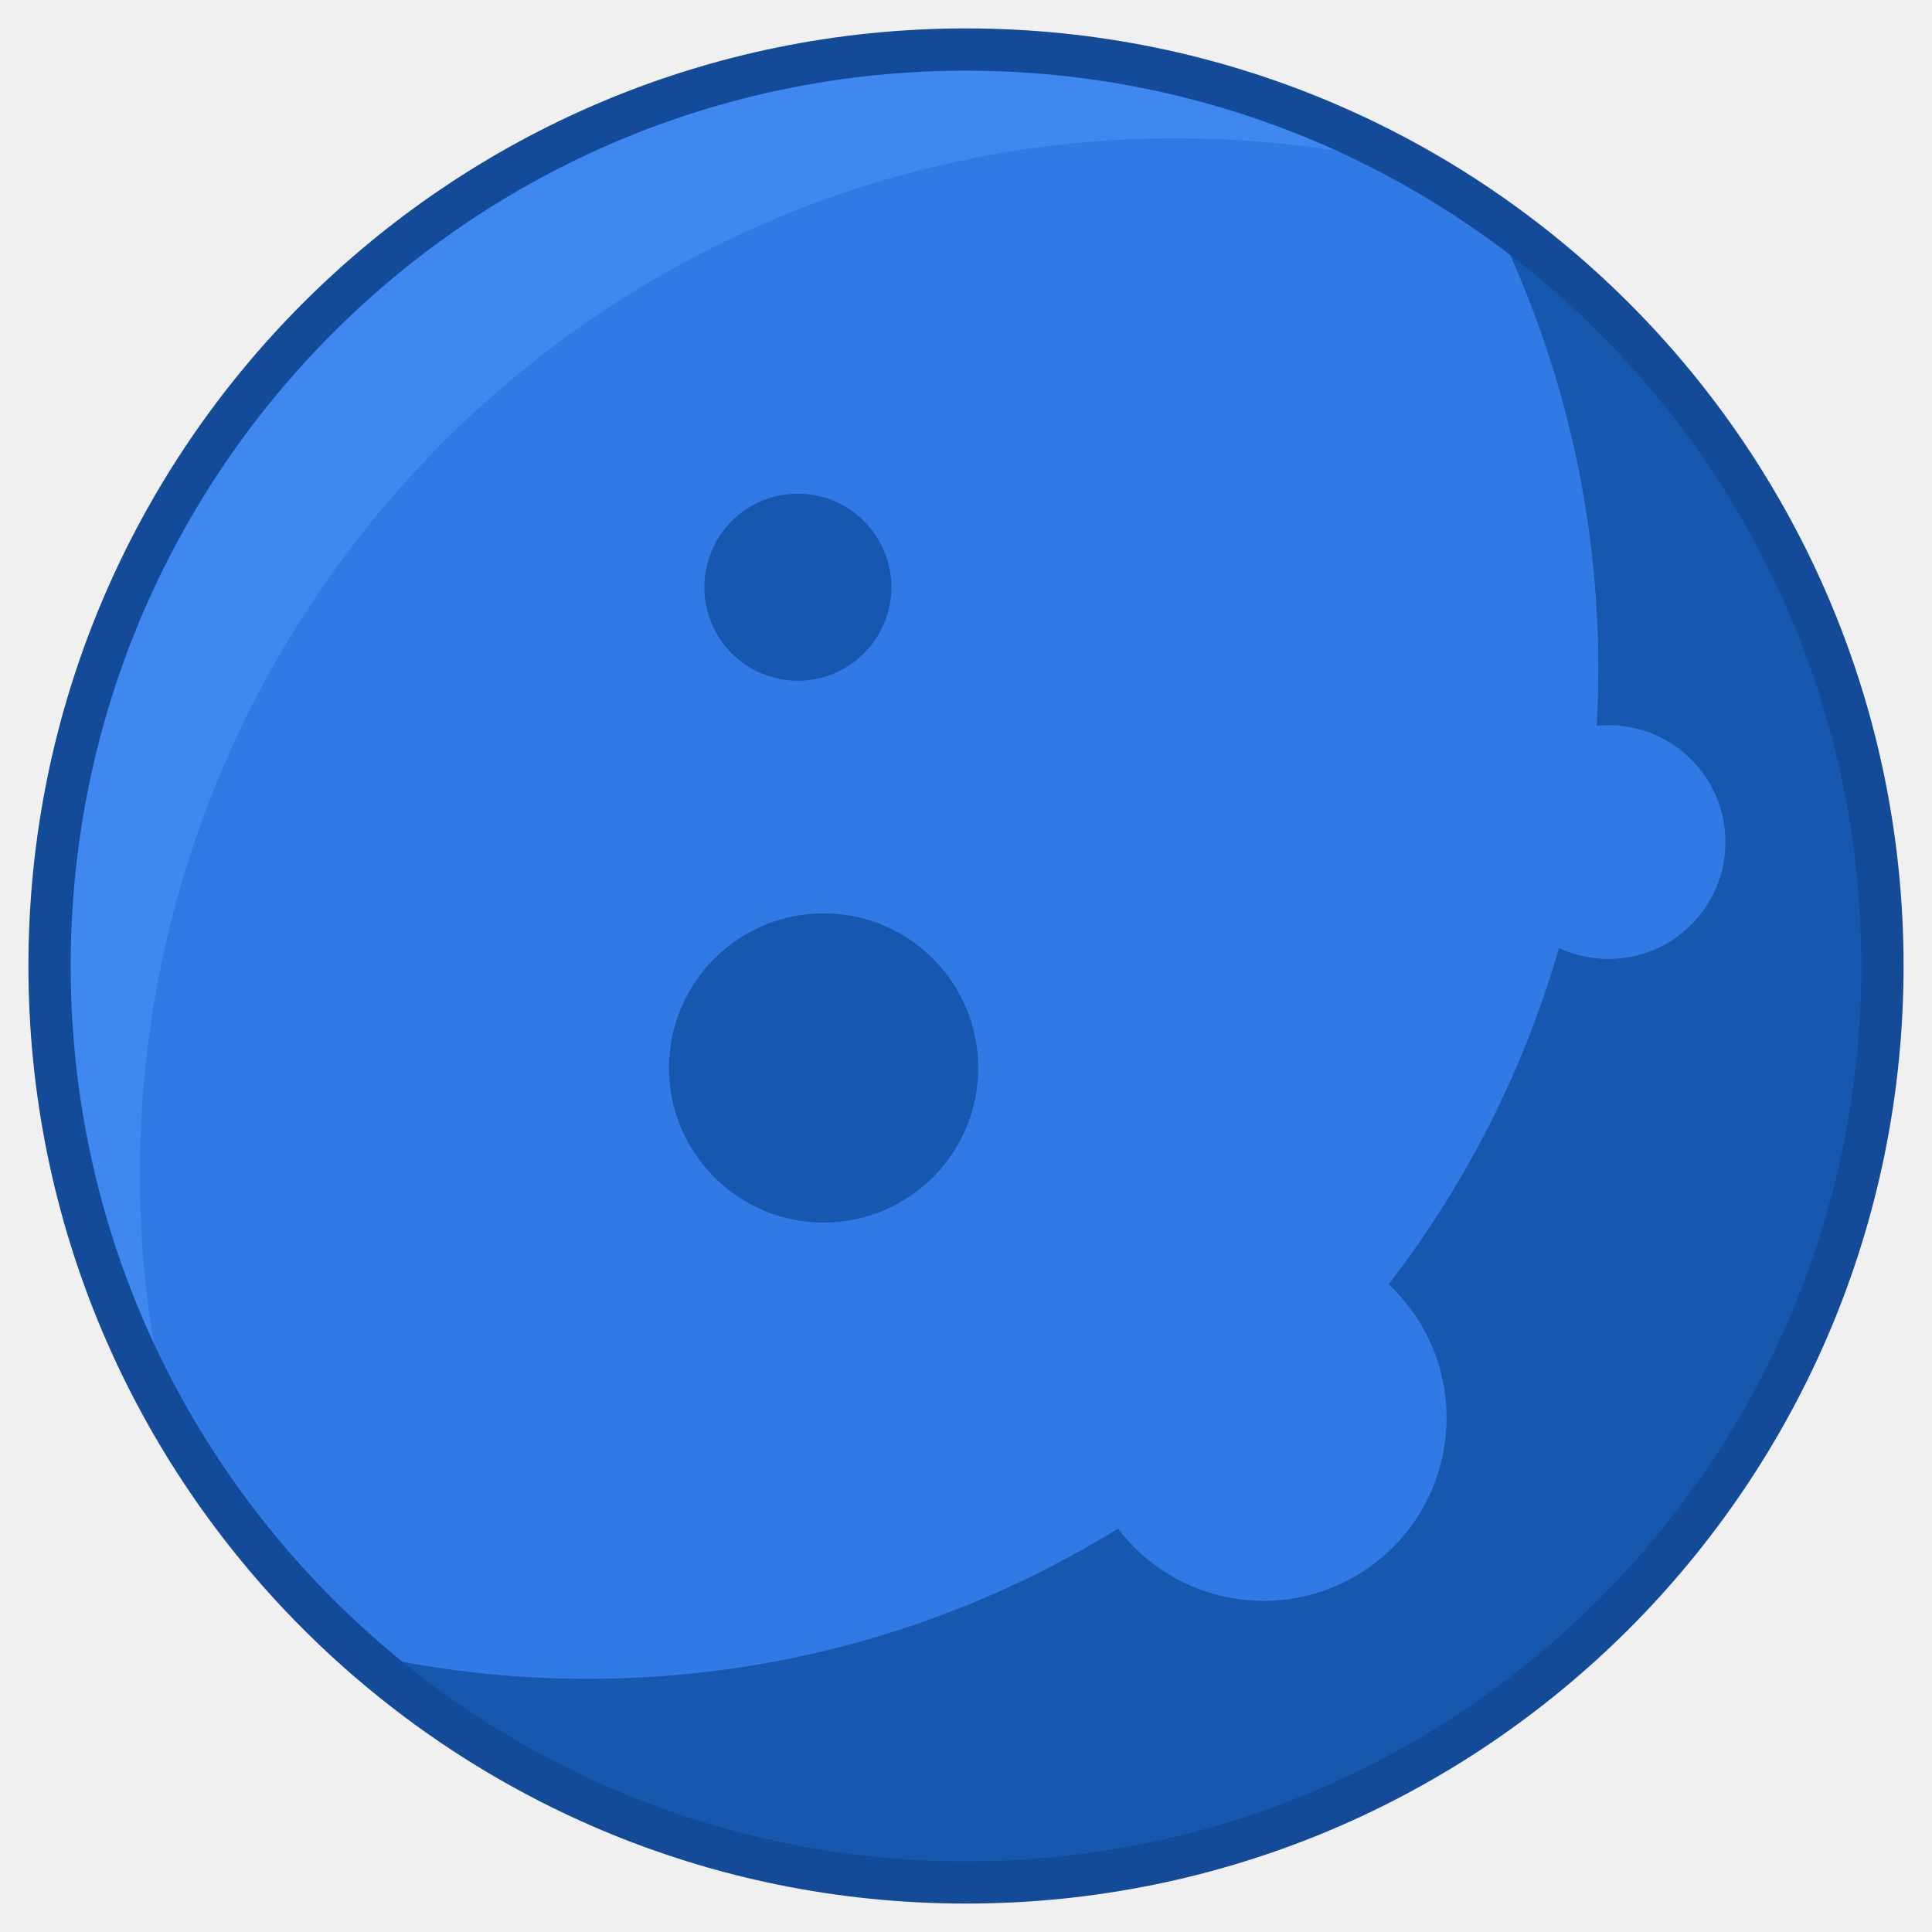
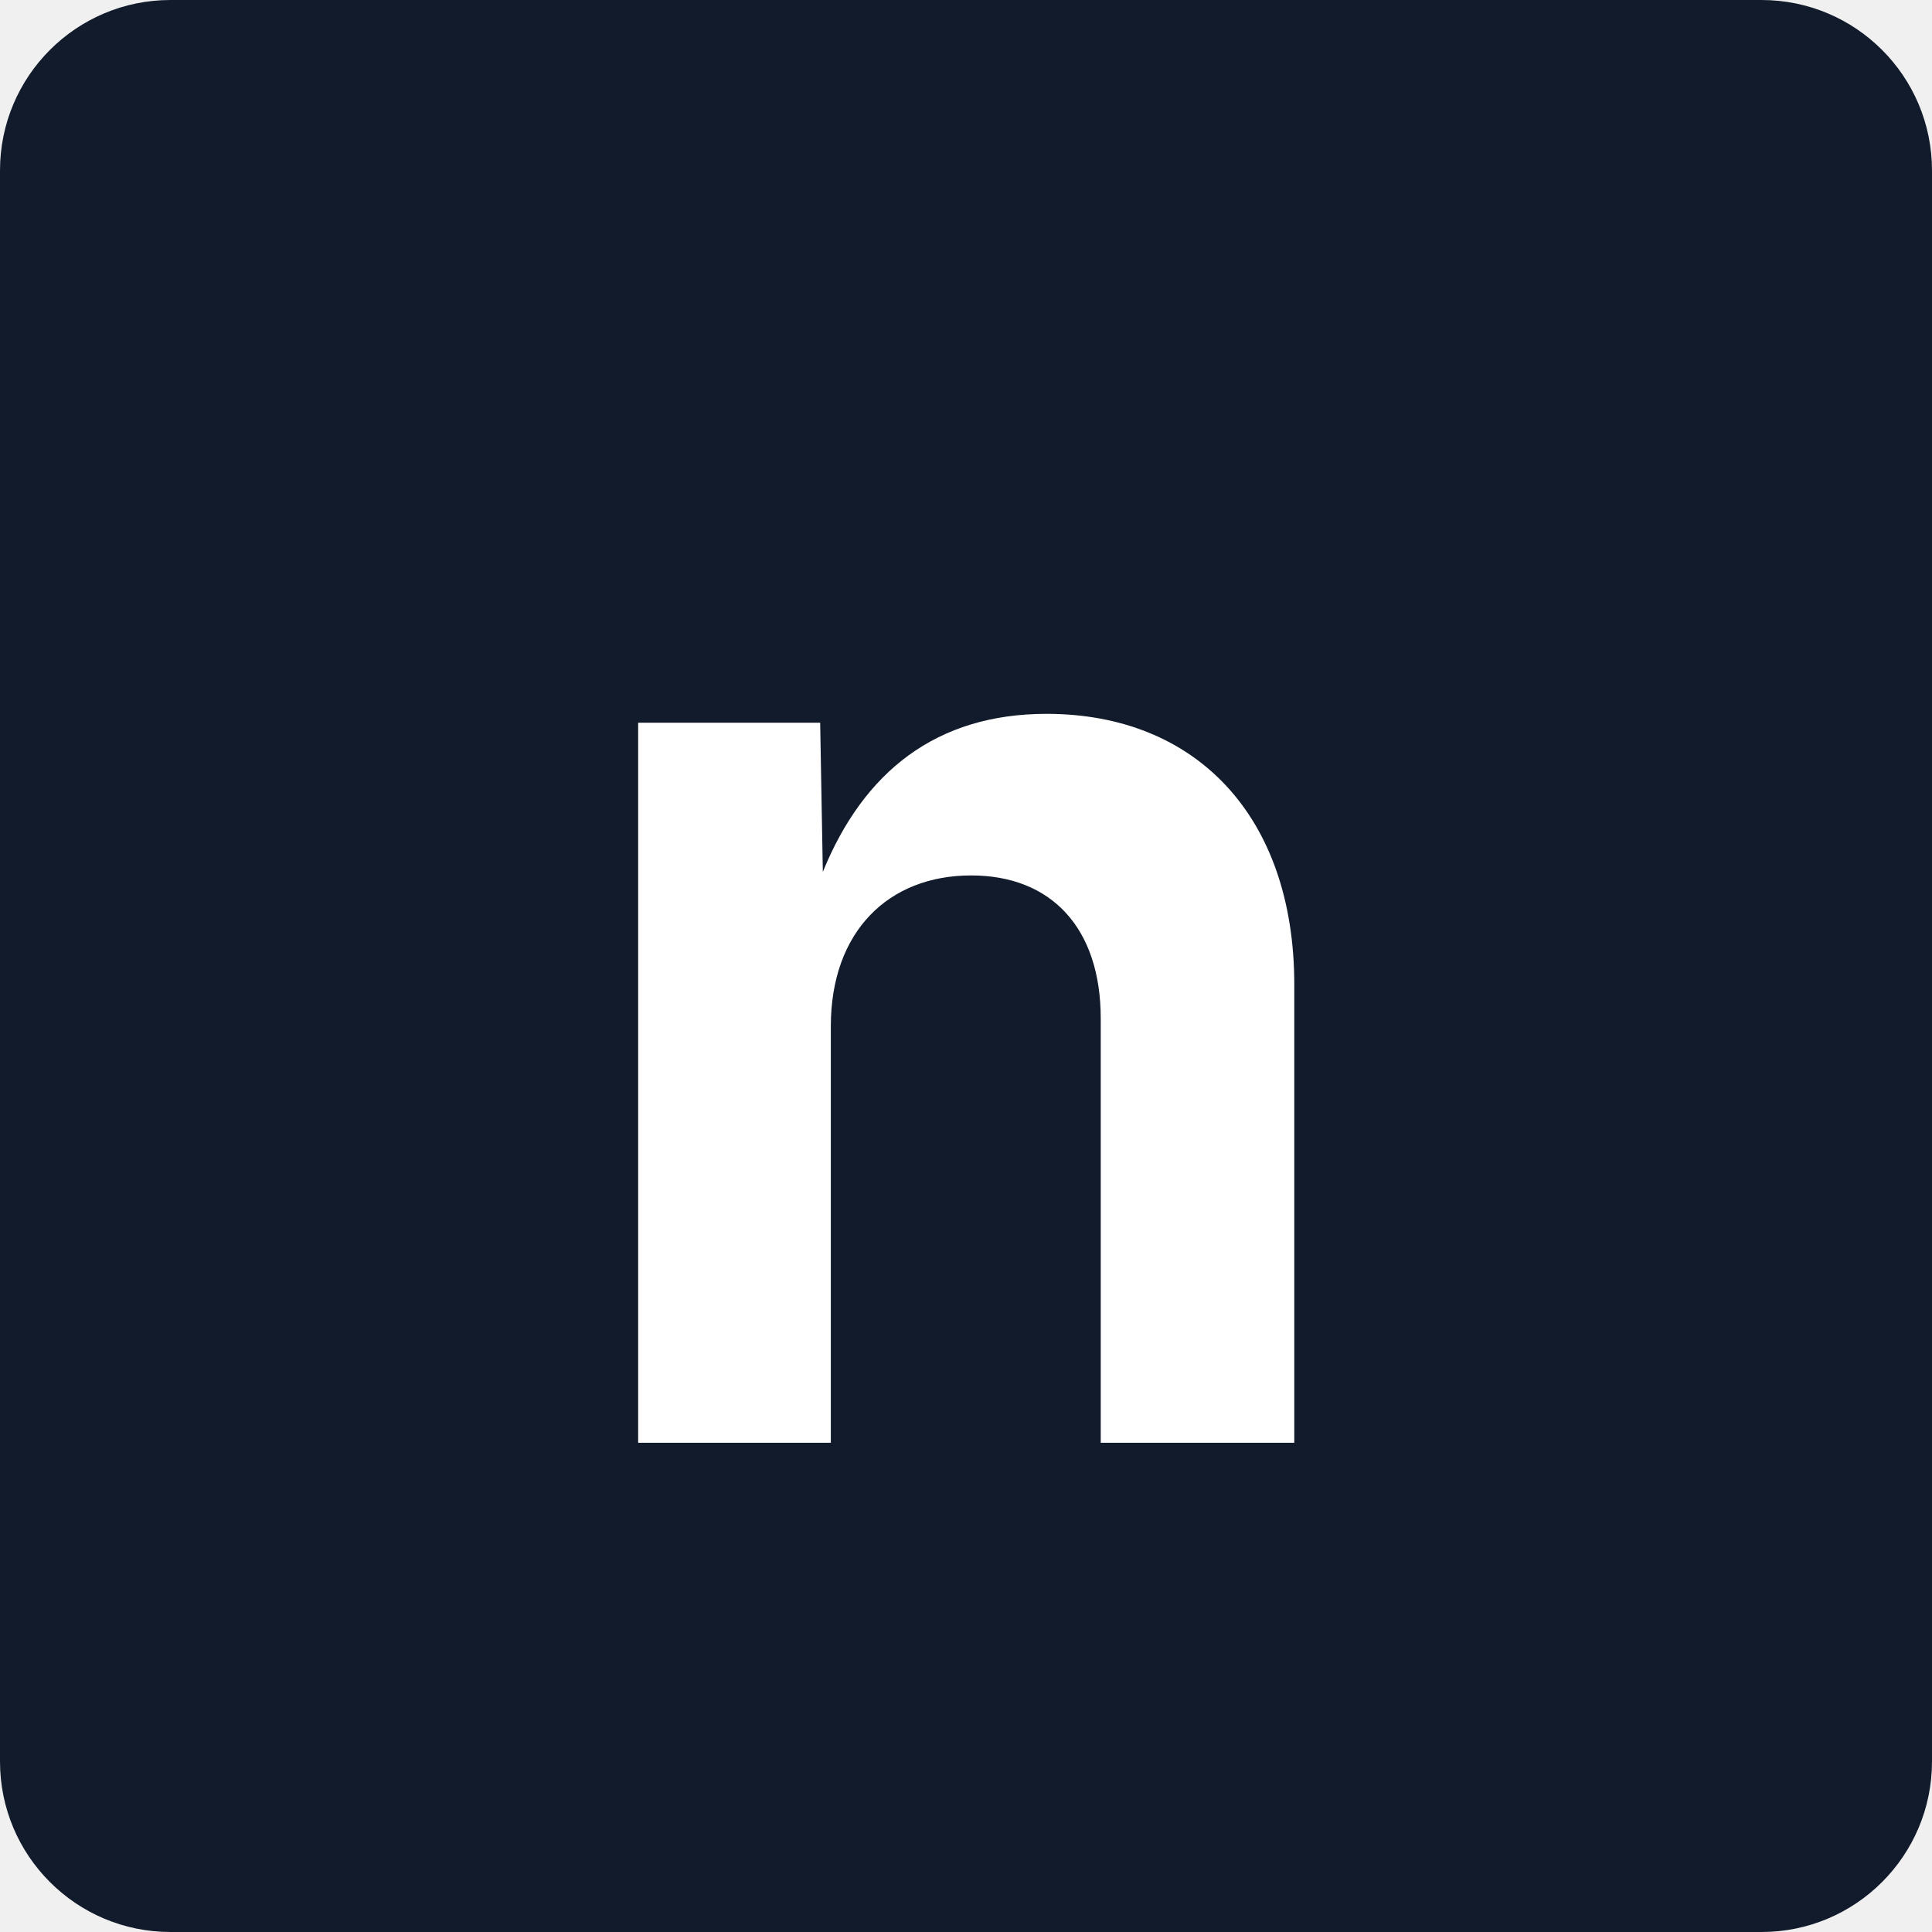
- <svg xmlns="http://www.w3.org/2000/svg" width="512" height="512" viewBox="0 0 135.467 135.467">
-   <circle transform="scale(-1 1)" fill="#2f7ae5" r="64.259" cy="67.733" cx="-67.733" />
-   <path fill="#1558ae" d="M104.554 15.071a-64.26 64.26 0 0127.438 52.662-64.26 64.26 0 01-64.26 64.26-64.26 64.26 0 01-42.548-16.105-70.885 70.885 0 0016 1.83-70.885 70.885 0 0070.885-70.885-70.885 70.885 0 00-7.514-31.762z" />
-   <path fill="#3e88ef" d="M67.782 3.474a-64.26 64.26 0 0131.234 8.13-72.67 72.67 0 00-16.535-1.906-72.67 72.67 0 00-72.67 72.67-72.67 72.67 0 002.037 17.088-64.26 64.26 0 01-8.375-31.723-64.26 64.26 0 0164.26-64.259-64.26 64.26 0 01.049 0z" />
-   <circle transform="scale(-1 1)" stroke-width="2.962" stroke="#144b98" fill="none" cx="-67.733" cy="67.733" r="64.259" />
-   <circle r="6.556" cy="41.173" cx="55.942" fill="#1558ae" paint-order="stroke fill markers" />
-   <circle cx="57.75" cy="74.883" r="10.841" fill="#1558ae" paint-order="stroke fill markers" />
-   <circle cx="112.785" cy="59.044" r="8.197" fill="#2f7ae5" paint-order="stroke fill markers" />
-   <circle r="12.831" cy="99.418" cx="88.601" fill="#2f7ae5" paint-order="stroke fill markers" />
+ <svg xmlns="http://www.w3.org/2000/svg" viewBox="0 0 34 34">
+   <rect width="34" height="34" rx="3" fill="#111b2b" />
+   <text x="17" y="25.391" text-anchor="middle" fill="white" font-family="system-ui, -apple-system, 'Segoe UI', sans-serif" font-size="23.2" font-weight="650">n</text>
</svg>
